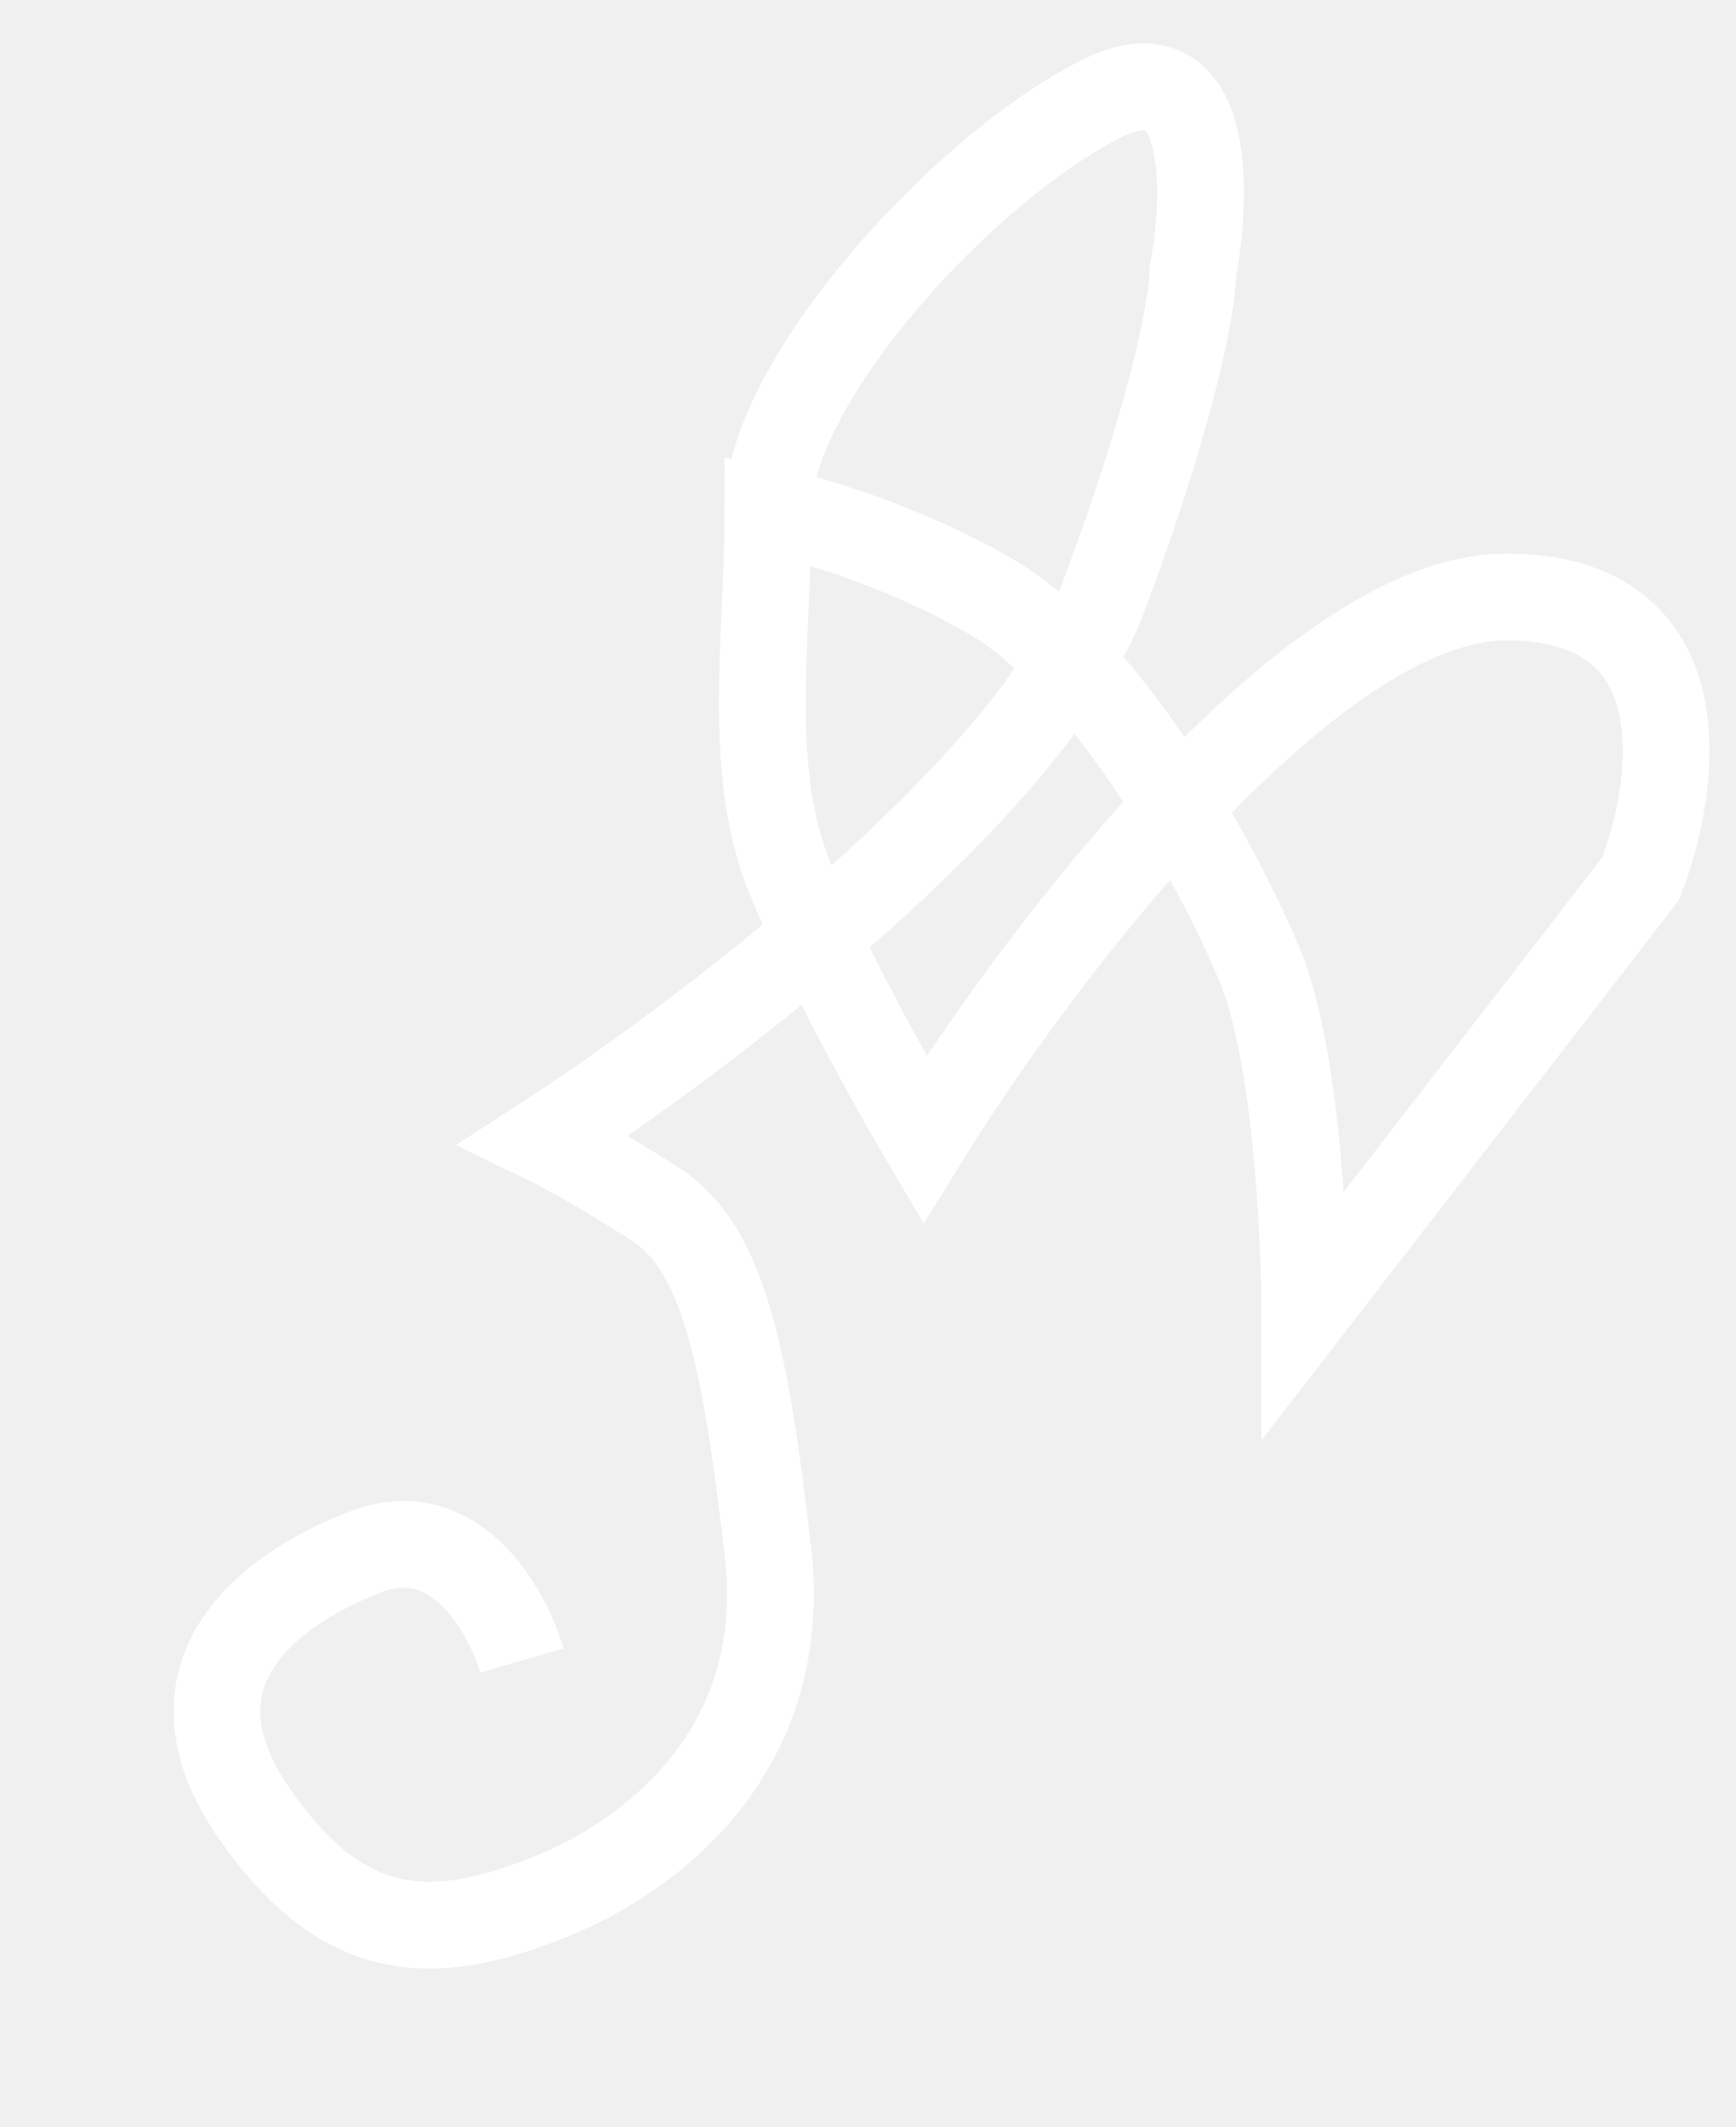
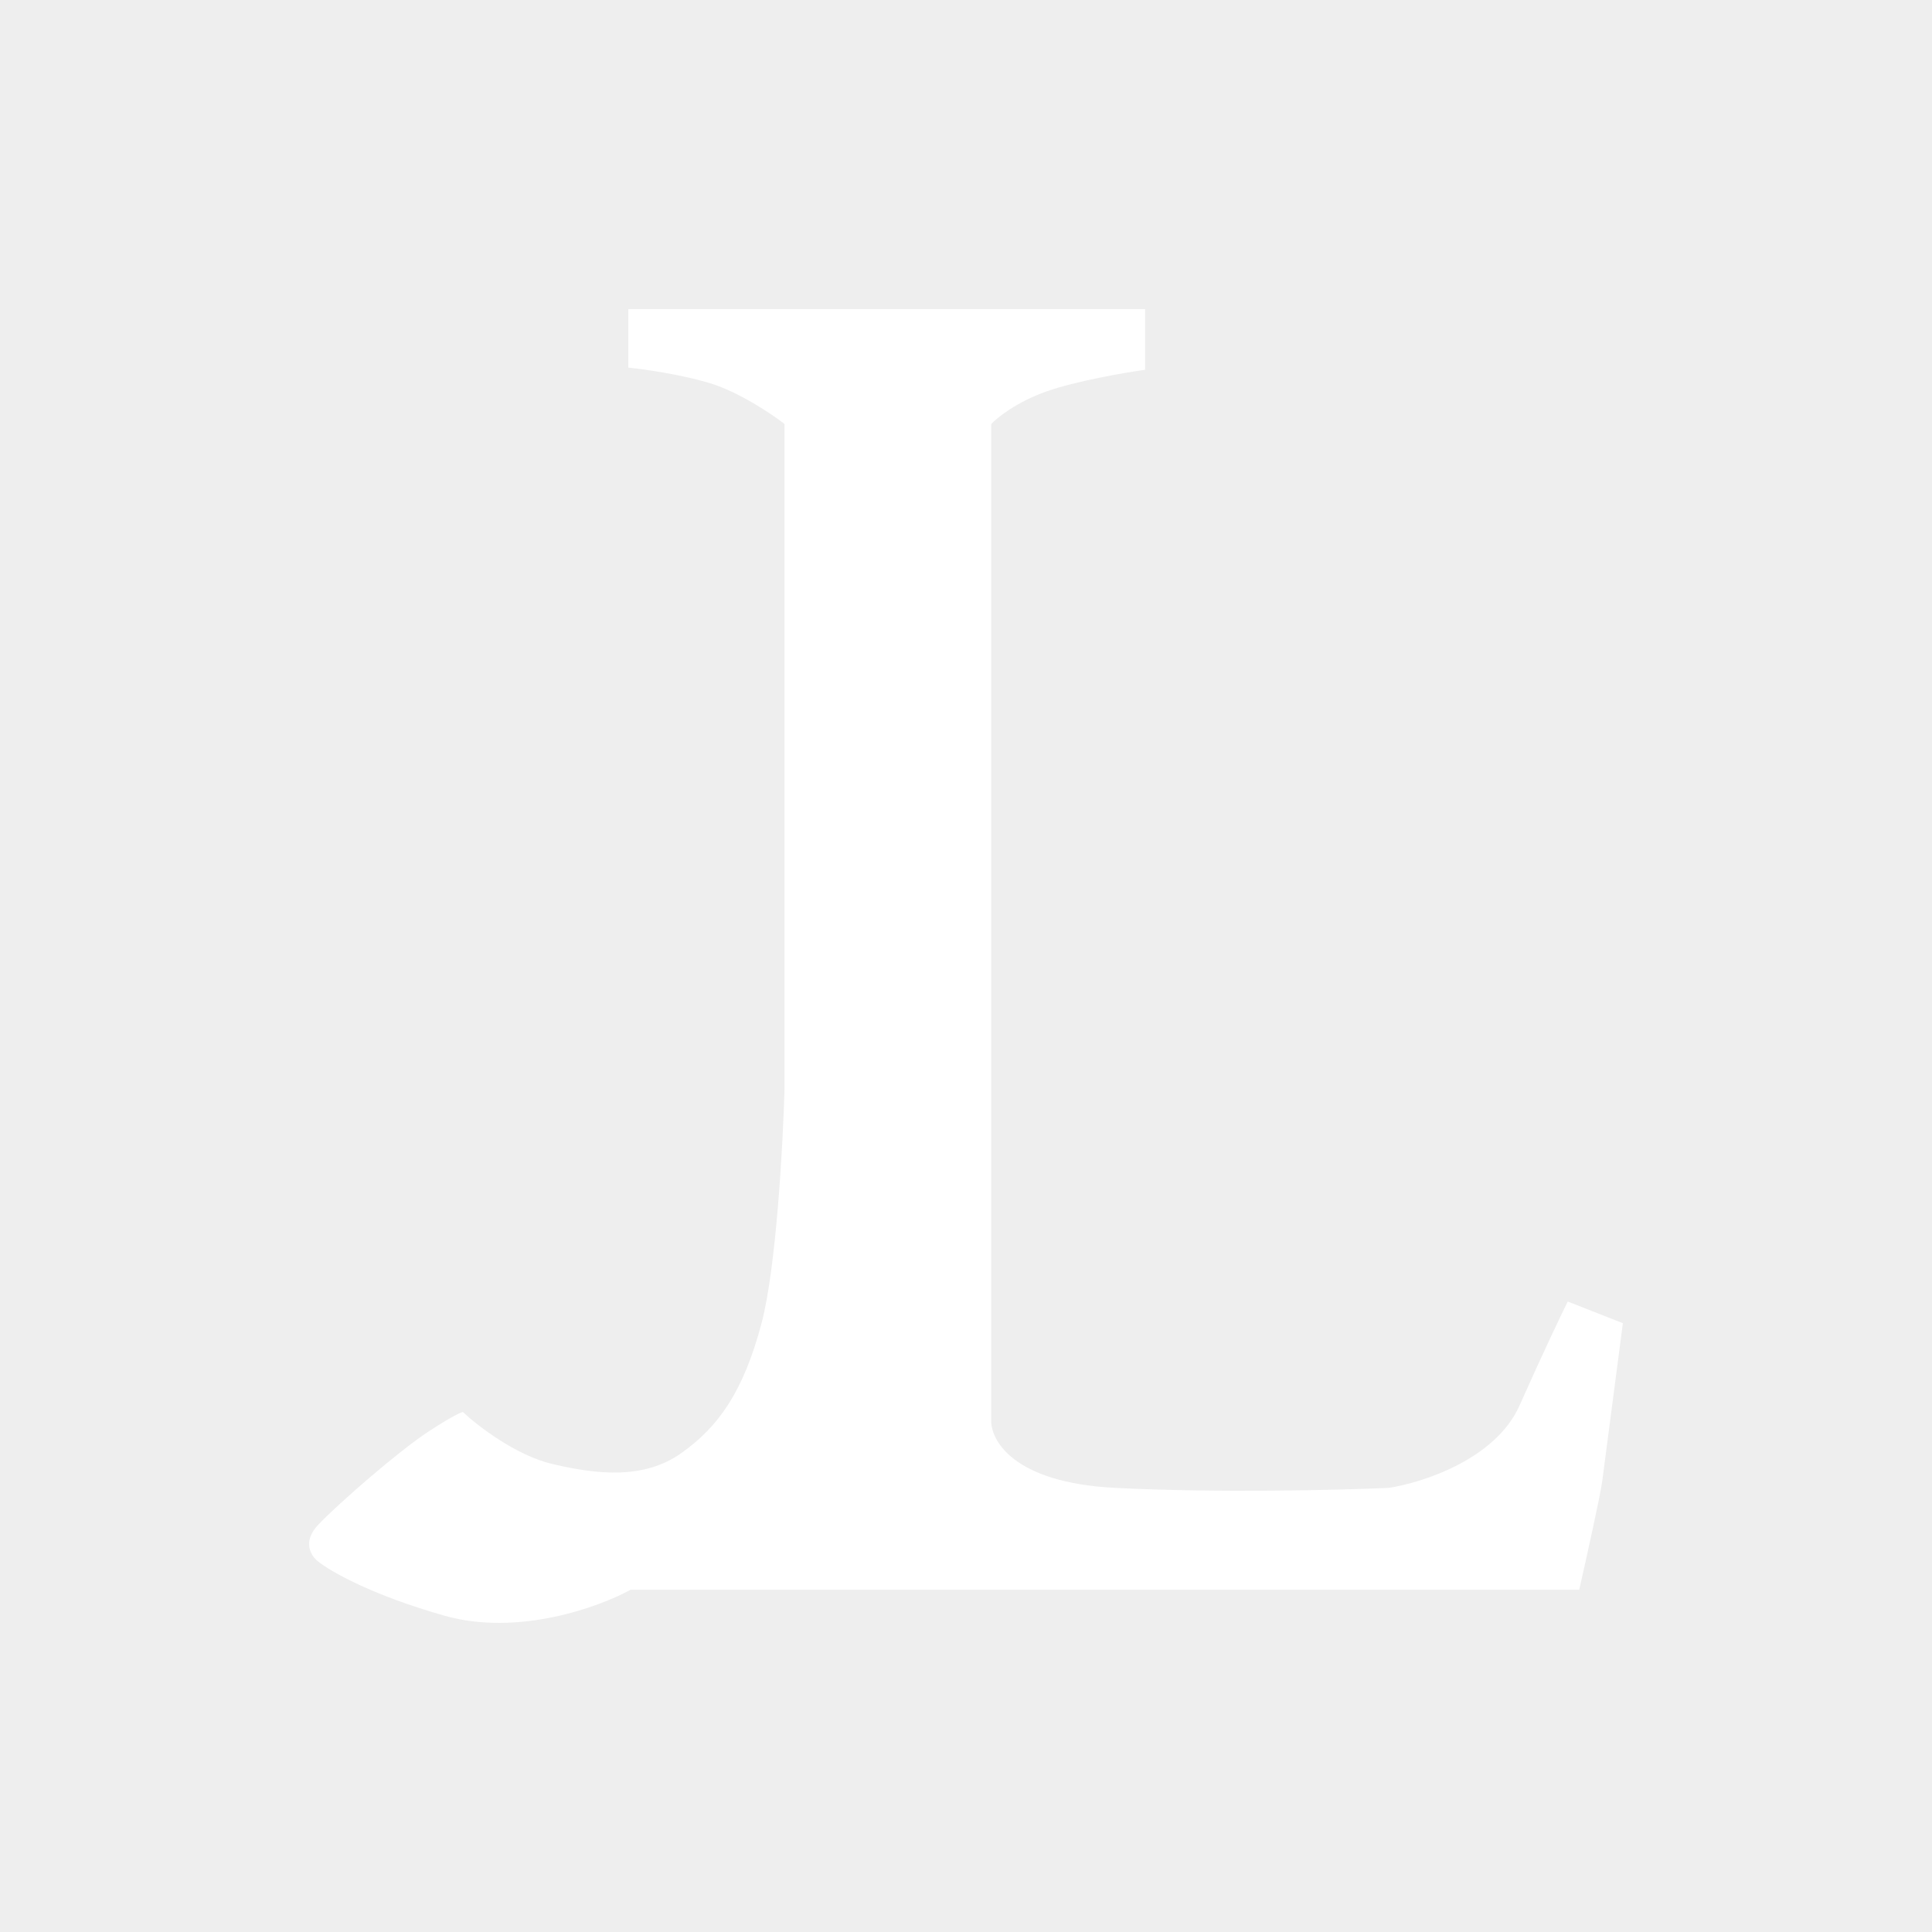
- <svg xmlns="http://www.w3.org/2000/svg" width="40" height="49" viewBox="0 0 40 49" fill="none">
-   <path d="M12.027 38.253C11.683 37.086 10.48 34.953 8.419 35.753C5.842 36.753 3.78 38.753 5.842 41.753C7.903 44.753 9.965 44.753 12.542 43.753C15.119 42.753 18.212 40.253 17.697 35.753C17.181 31.253 16.666 28.753 15.119 27.753C13.882 26.953 12.886 26.419 12.542 26.253C16.15 23.919 23.779 18.153 25.428 13.753C27.078 9.353 27.49 6.919 27.49 6.253C27.834 4.419 27.902 1.053 25.428 2.253C22.335 3.753 17.697 8.753 17.697 11.753M17.697 11.753C17.697 14.753 17.181 17.753 18.212 20.253C19.037 22.253 20.617 25.086 21.305 26.253C23.882 22.086 30.17 13.753 34.706 13.753C39.242 13.753 38.658 18.086 37.799 20.253L30.067 30.253C30.067 28.419 29.861 24.253 29.036 22.253C28.005 19.753 25.428 15.253 22.851 13.753C20.789 12.553 18.556 11.919 17.697 11.753Z" stroke="white" stroke-width="2" />
+ <svg xmlns="http://www.w3.org/2000/svg" width="500" height="500" viewBox="0 0 500 500" fill="none">
+   <rect width="500" height="500" fill="black" fill-opacity="0.01" />
+   <path d="M296.358 80H162.611V95.141C166.376 95.515 175.808 96.823 183.416 99.066C191.025 101.31 199.664 107.104 203.033 109.721V281.88C202.636 296.086 200.893 328.088 197.088 342.444C192.333 360.388 185.794 369.361 176.283 376.09C166.772 382.819 154.884 381.698 142.995 378.894C133.484 376.651 123.577 368.987 119.812 365.435C119.416 365.435 117.078 366.445 110.896 370.482C103.168 375.529 87.713 388.988 82.363 394.596C78.083 399.082 80.58 402.82 82.363 404.129C85.335 406.559 96.035 412.765 115.057 418.148C134.079 423.532 155.082 415.905 163.206 411.419H408.706C410.489 403.568 414.175 386.969 414.65 383.38C415.126 379.791 418.415 354.594 420 342.444L405.734 336.836C404.148 340.013 399.433 349.846 393.251 363.753C387.069 377.66 368.086 383.754 359.368 385.063C346.885 385.623 315.261 386.408 288.631 385.063C262 383.717 256.135 372.539 256.531 367.118V109.721C258.117 108.039 263.189 104.001 270.798 101.31C278.407 98.618 291.008 96.45 296.358 95.702V80Z" fill="white" />
</svg>
